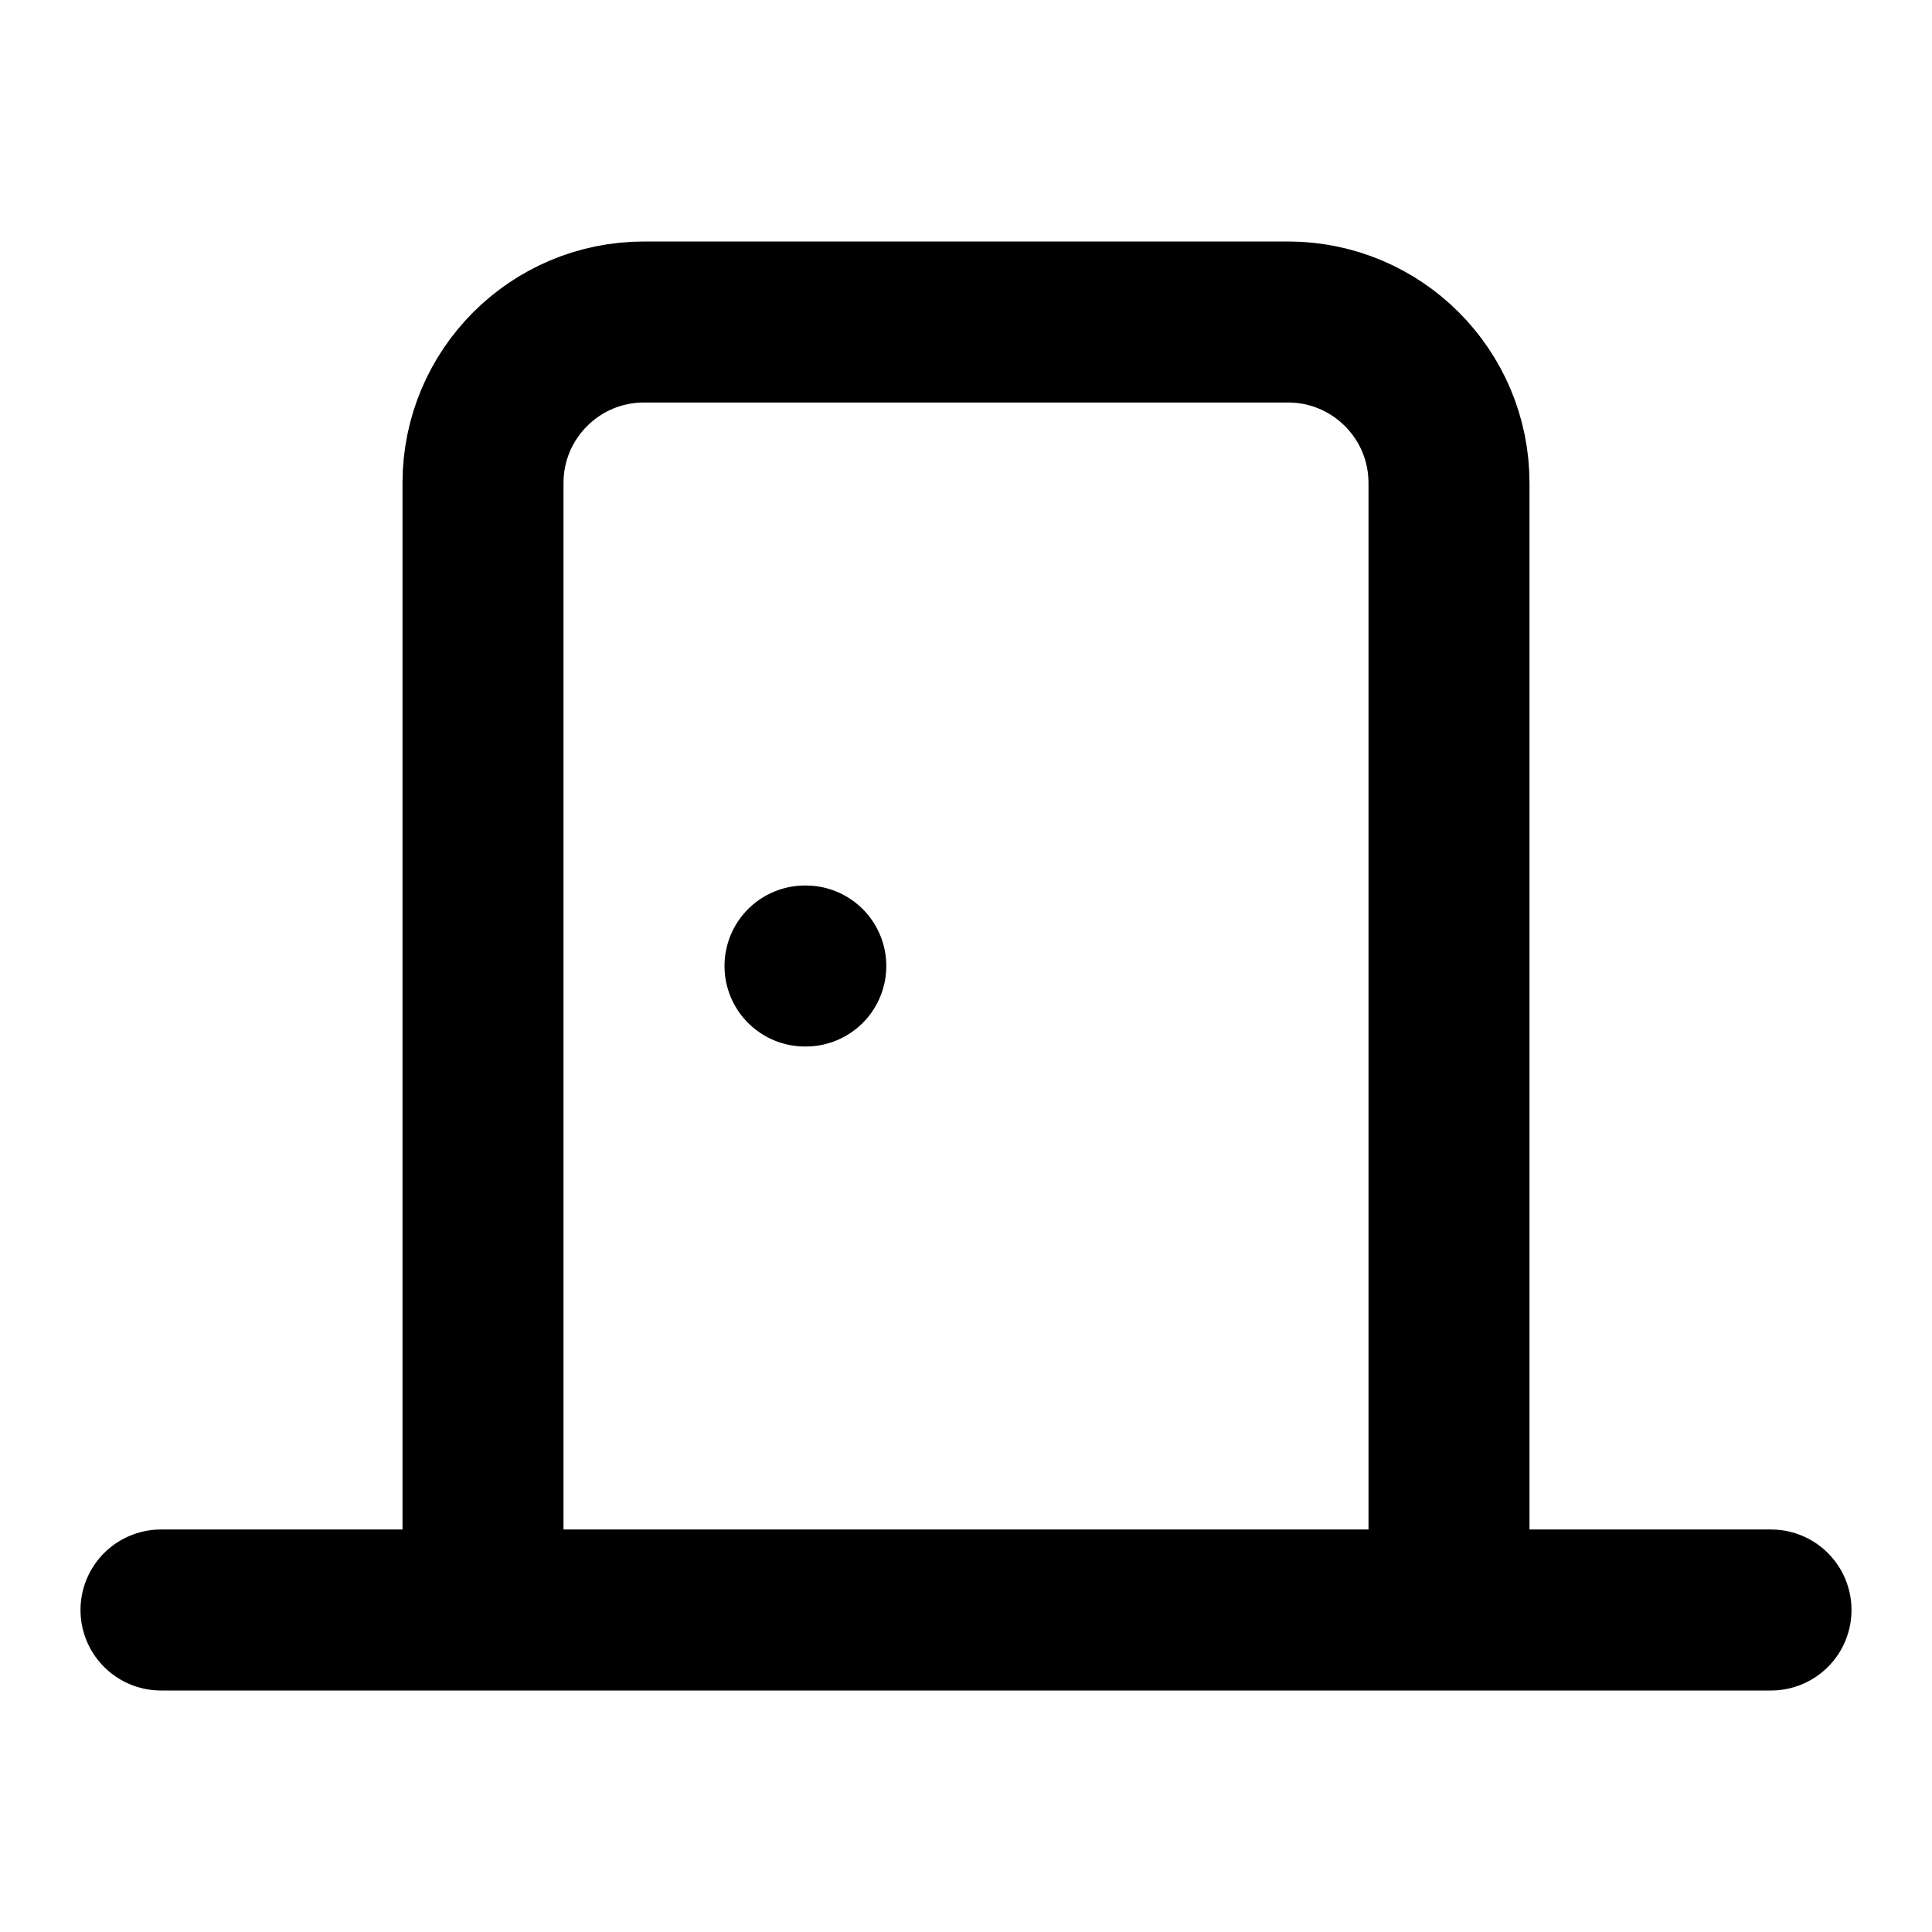
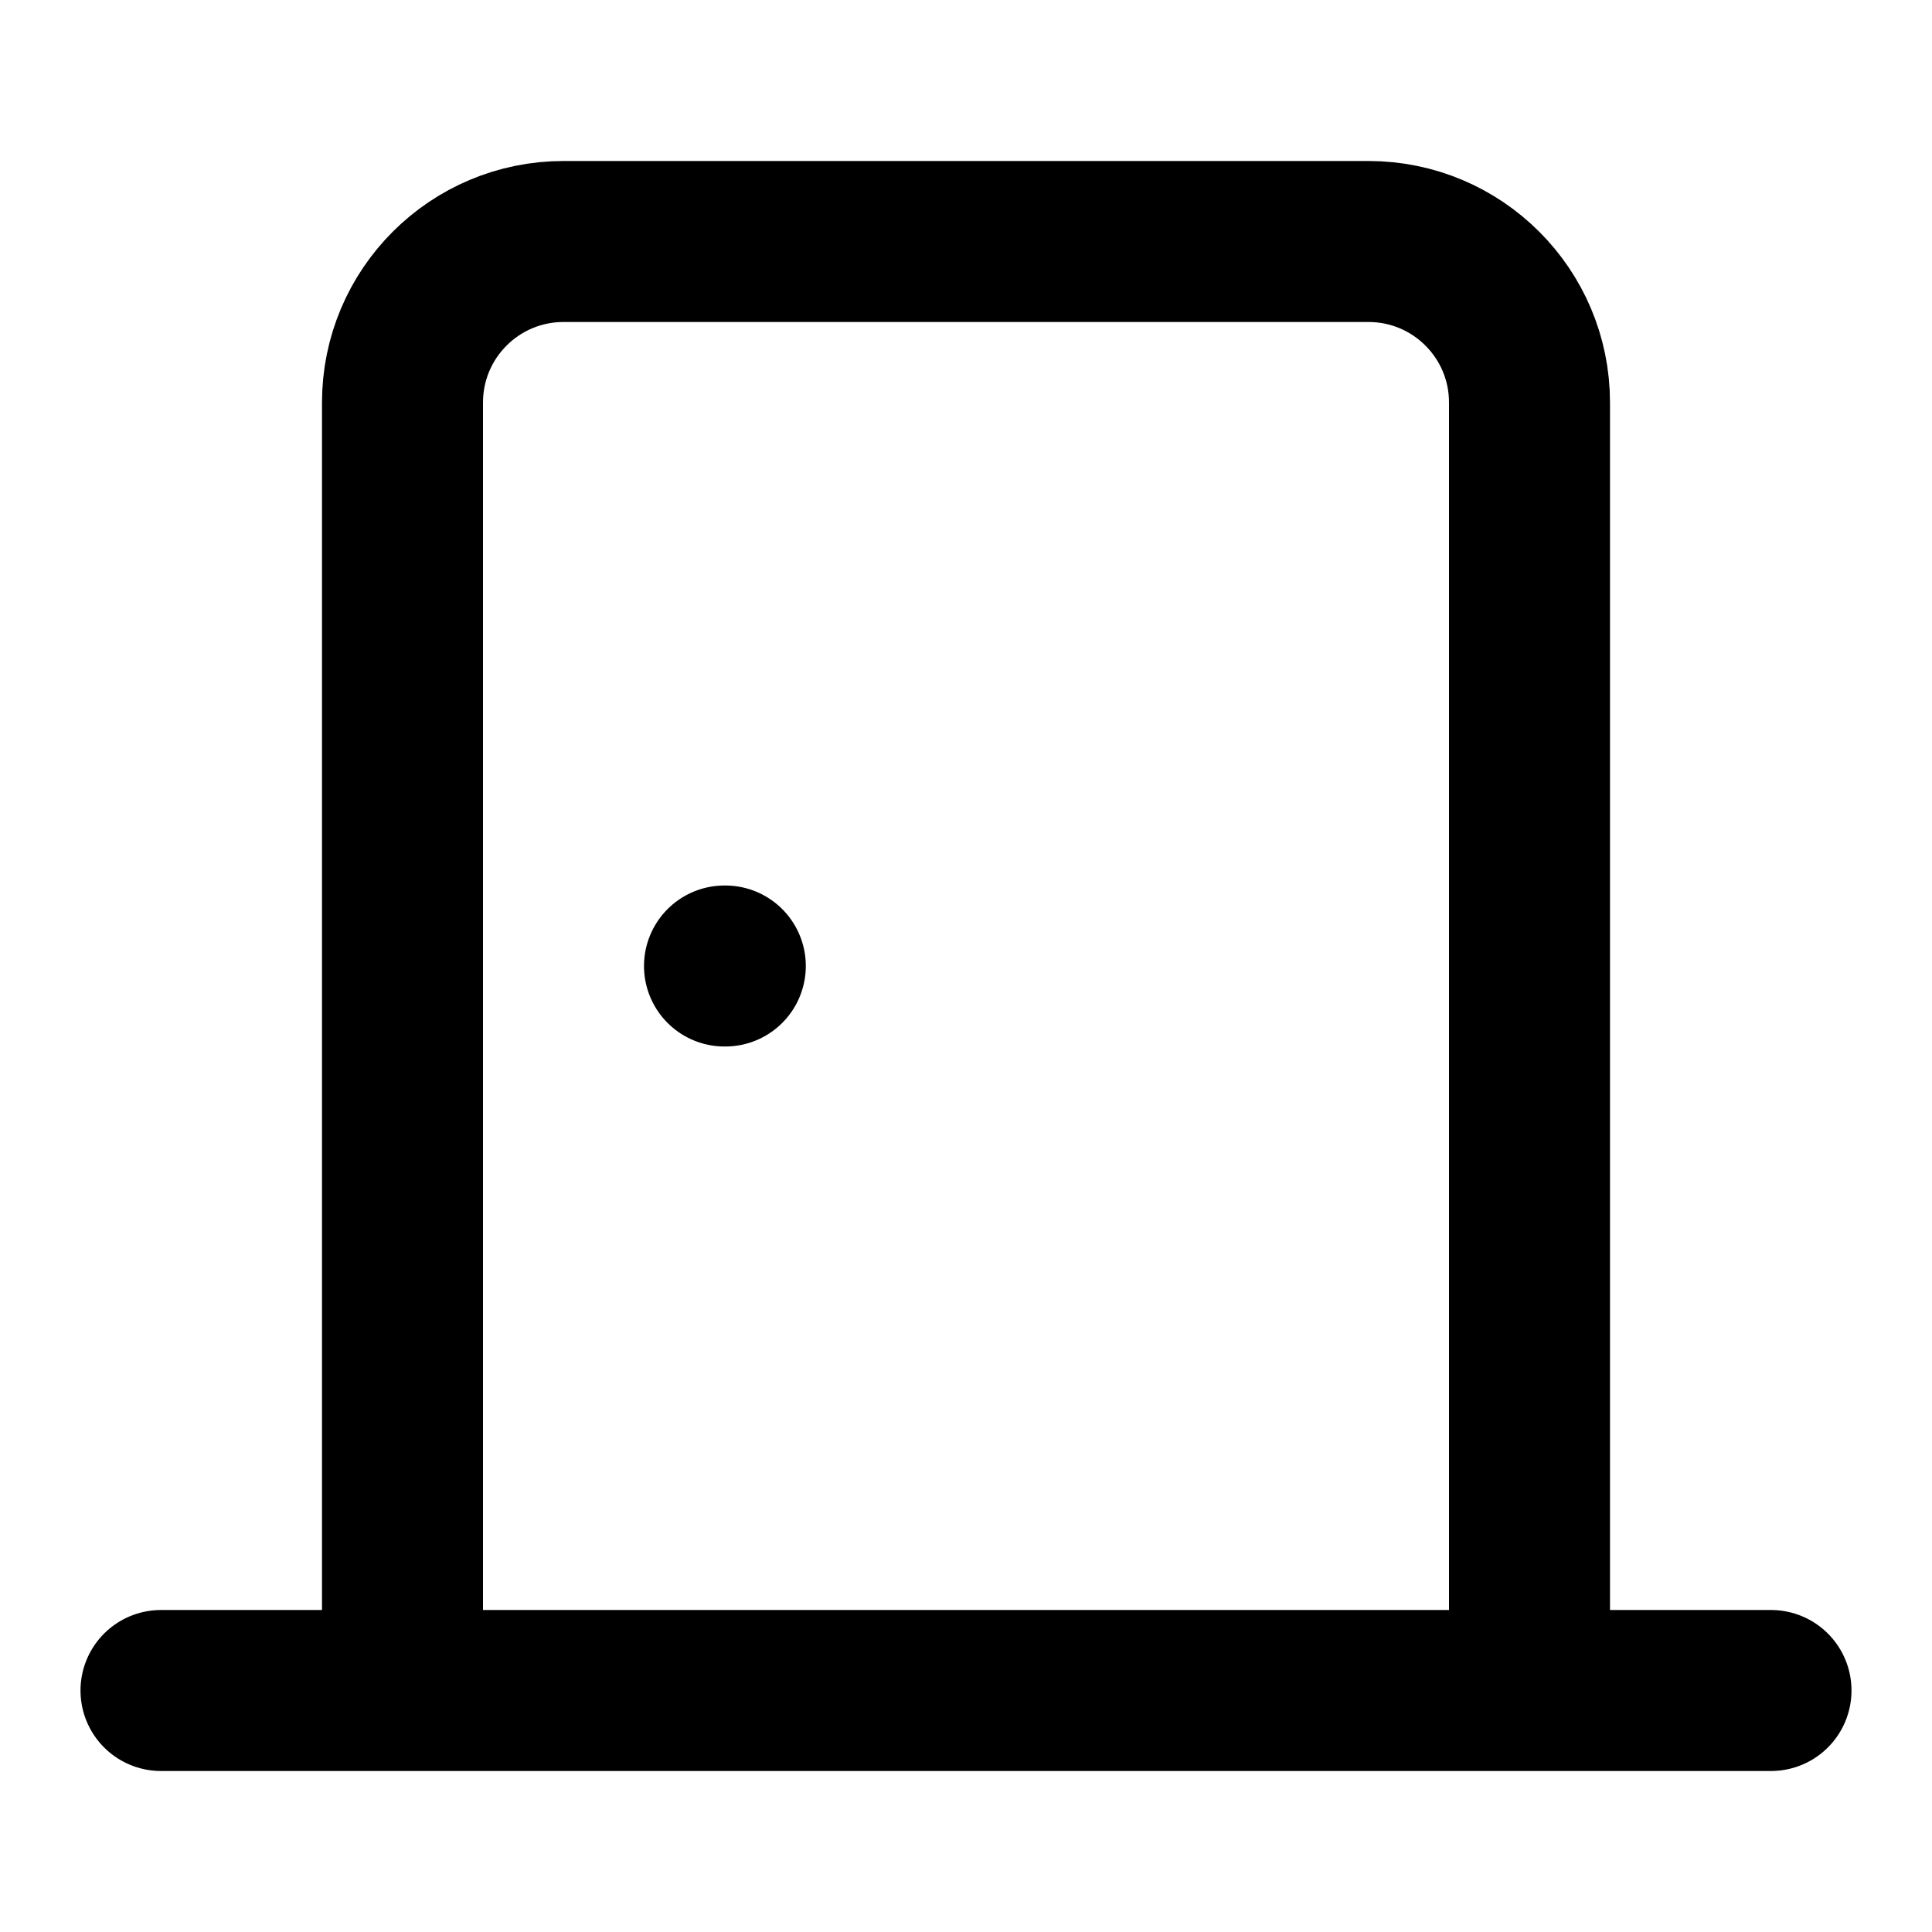
<svg width="24" height="24" fill="none" stroke="currentColor" stroke-linecap="round" stroke-linejoin="round" stroke-width="2" viewBox="0 0 24 24">
-   <path d="M10 12h.01M18 20V6a2 2 0 0 0-2-2H8a2 2 0 0 0-2 2v14m-4 0h20" />
+   <path d="M19 21V5a2 2 0 0 0-2-2H7a2 2 0 0 0-2 2v16m-3 0h20M9 12h.01" />
</svg>
